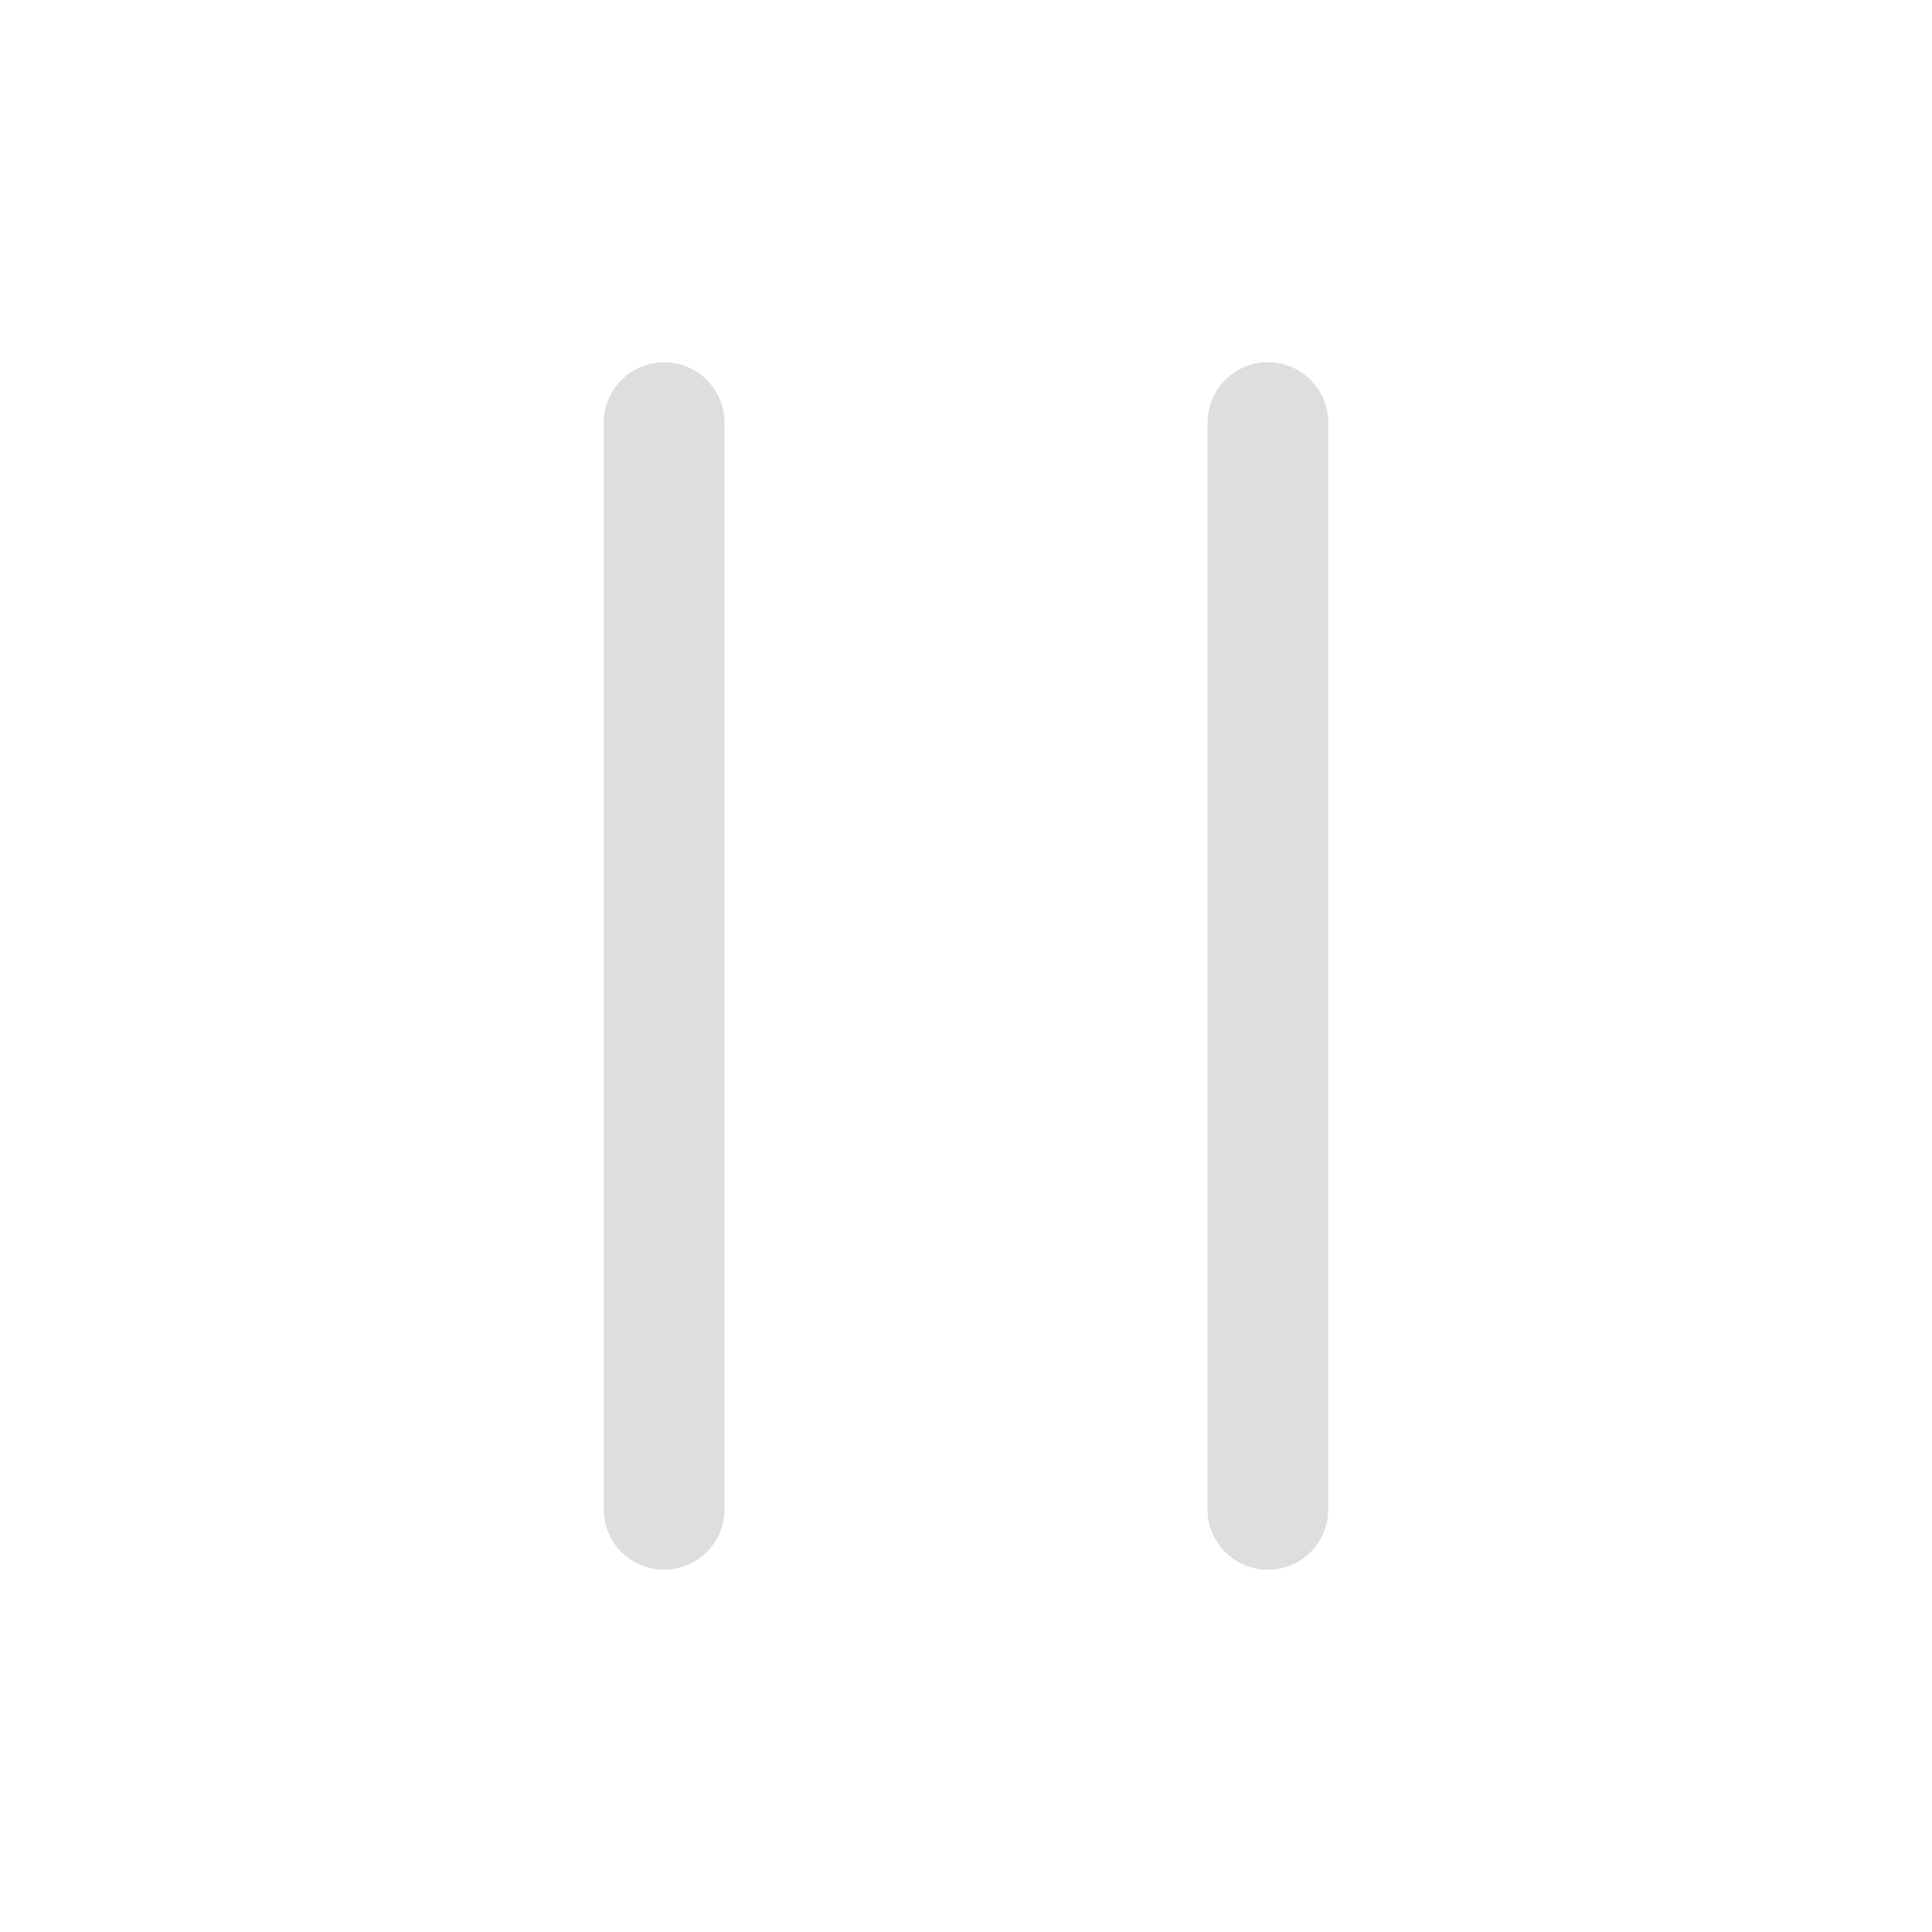
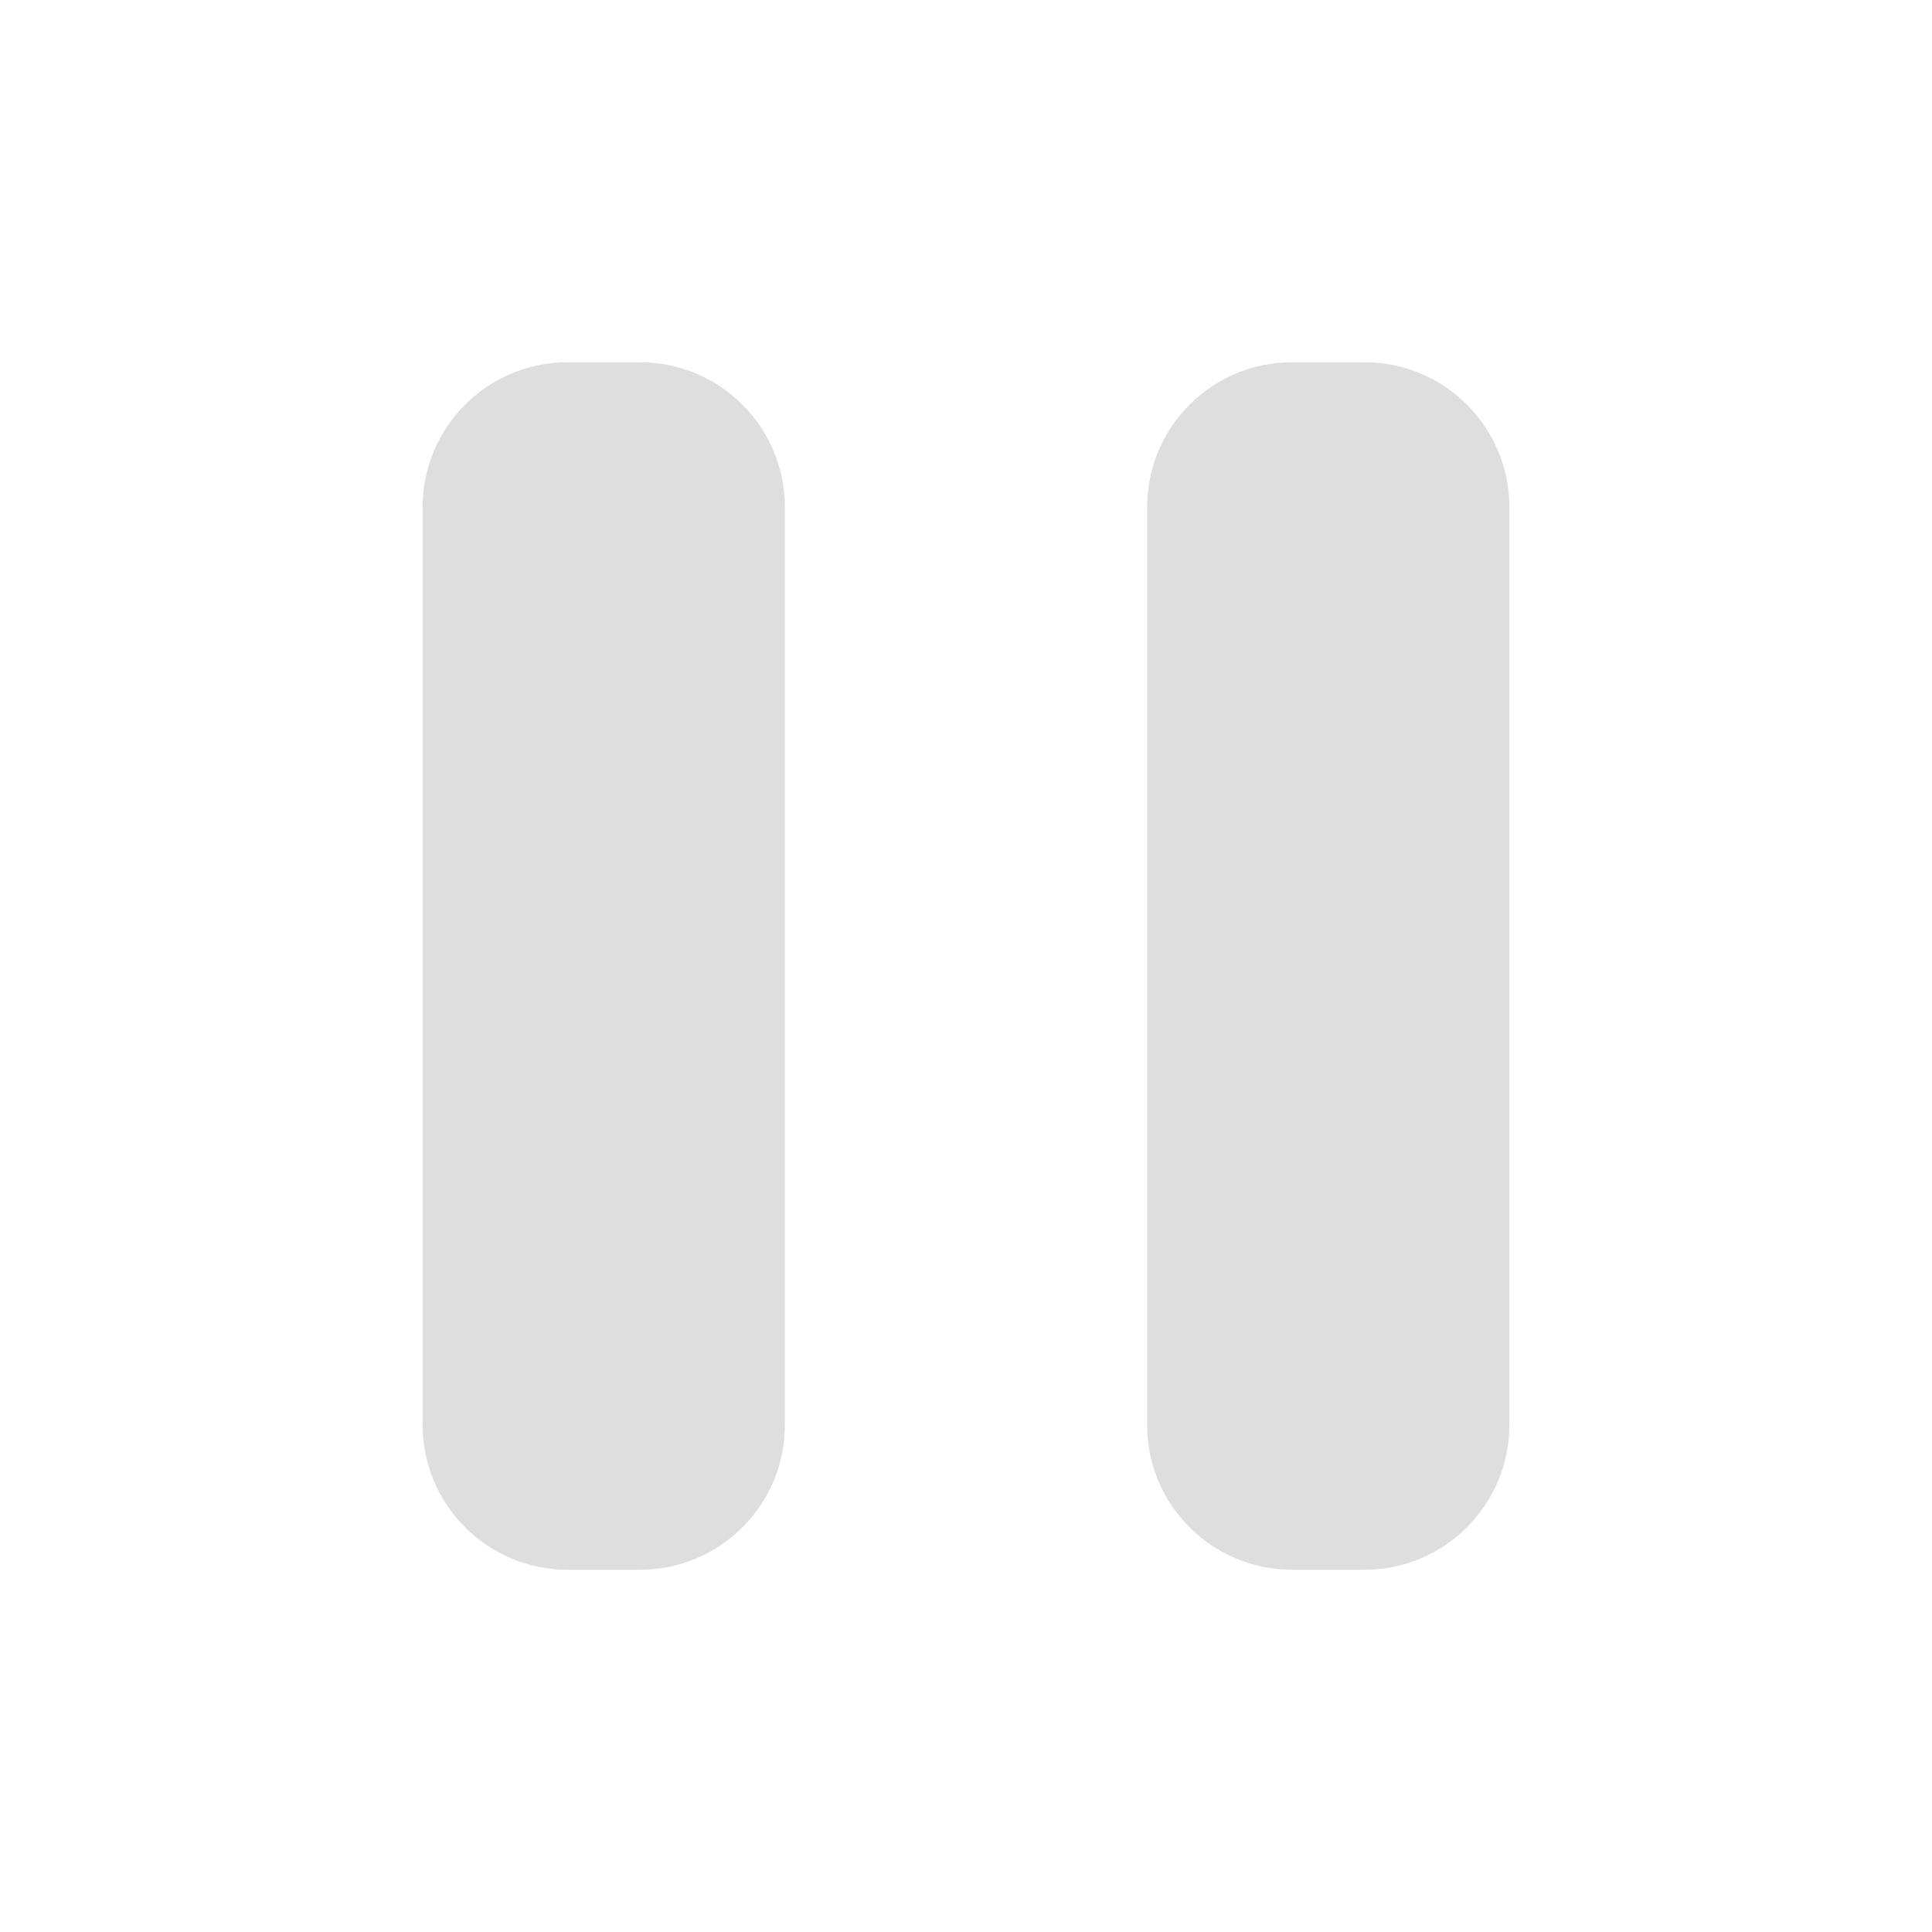
- <svg xmlns="http://www.w3.org/2000/svg" width="16" height="16" enable-background="new" version="1.1">
+ <svg xmlns="http://www.w3.org/2000/svg" width="16" height="16" viewBox="0 0 16 16" version="1.1">
  <defs>
-     <style id="current-color-scheme" type="text/css">.ColorScheme-Text {
-         color:#dedede;
-       }</style>
+     <style id="current-color-scheme" type="text/css">
+       .ColorScheme-Text { color:#dedede; }
+     </style>
  </defs>
  <g class="ColorScheme-Text" fill="currentColor">
-     <rect x="5" y="3" width="1" height="10" rx=".5" ry=".5" />
-     <rect x="10" y="3" width="1" height="10" rx=".5" ry=".5" />
+     <rect x="3.5" y="3" width="3" height="10" rx="1.2" />
+     <rect x="9.5" y="3" width="3" height="10" rx="1.2" />
  </g>
</svg>
